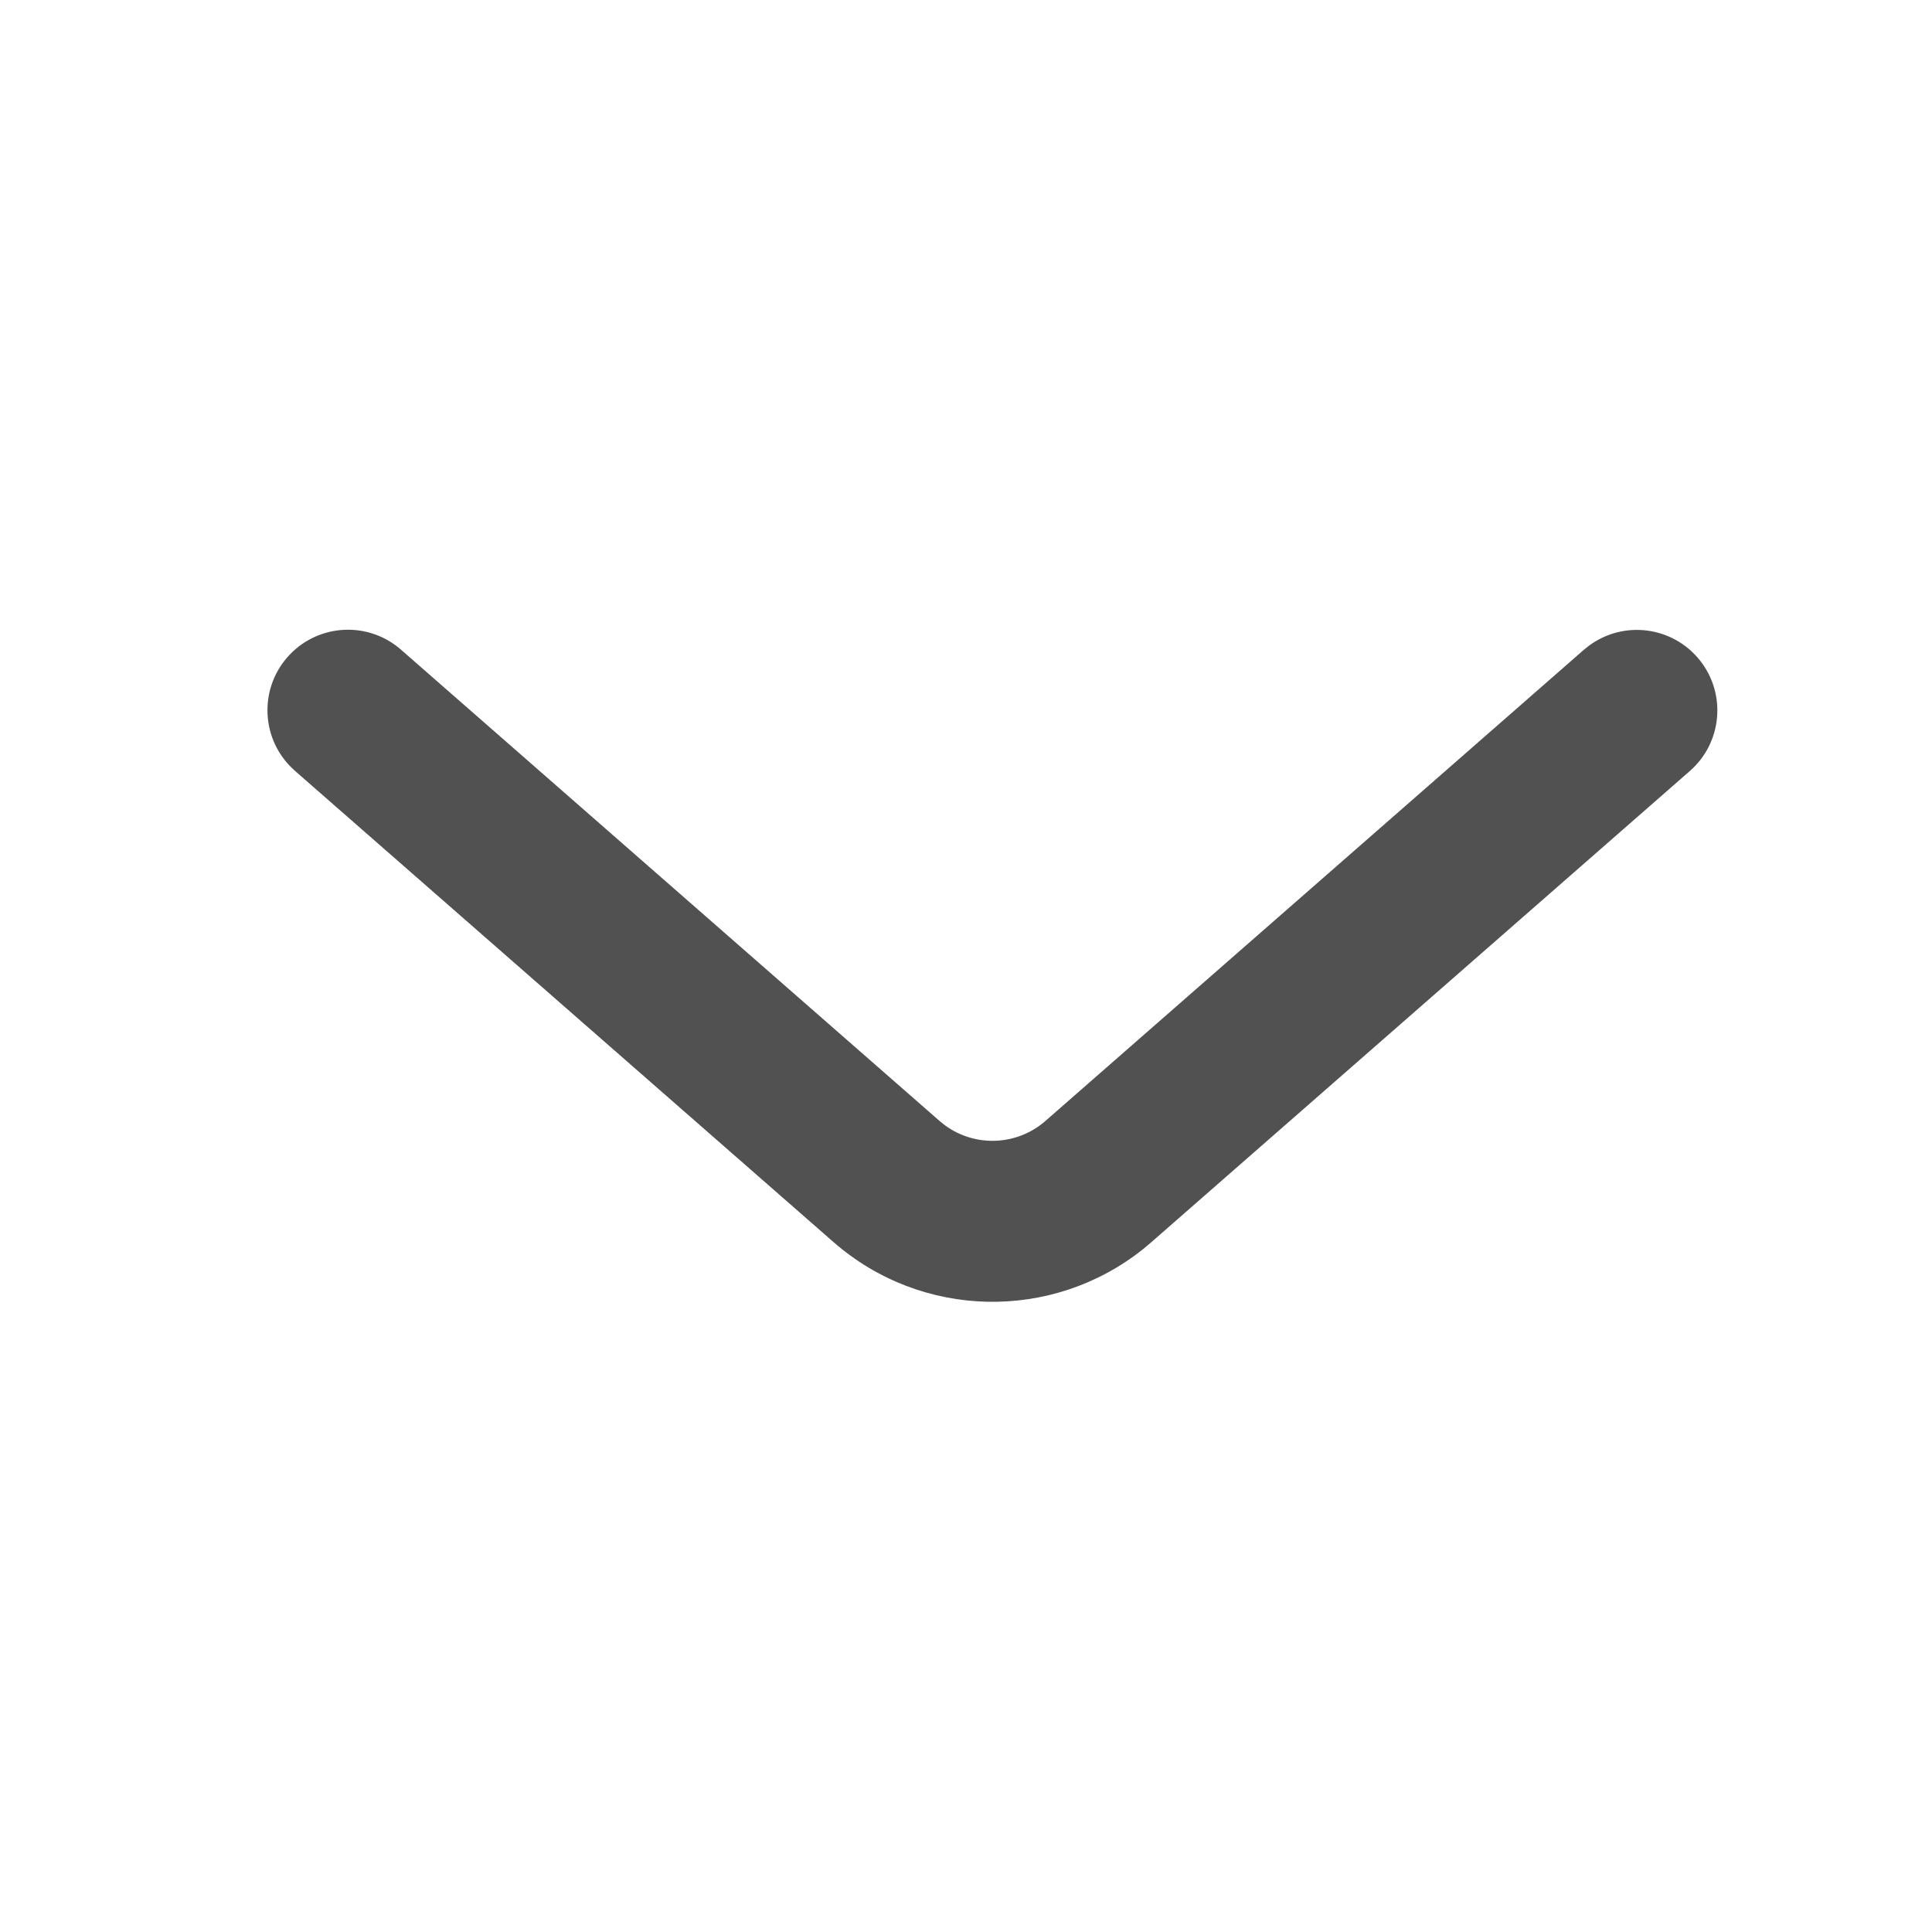
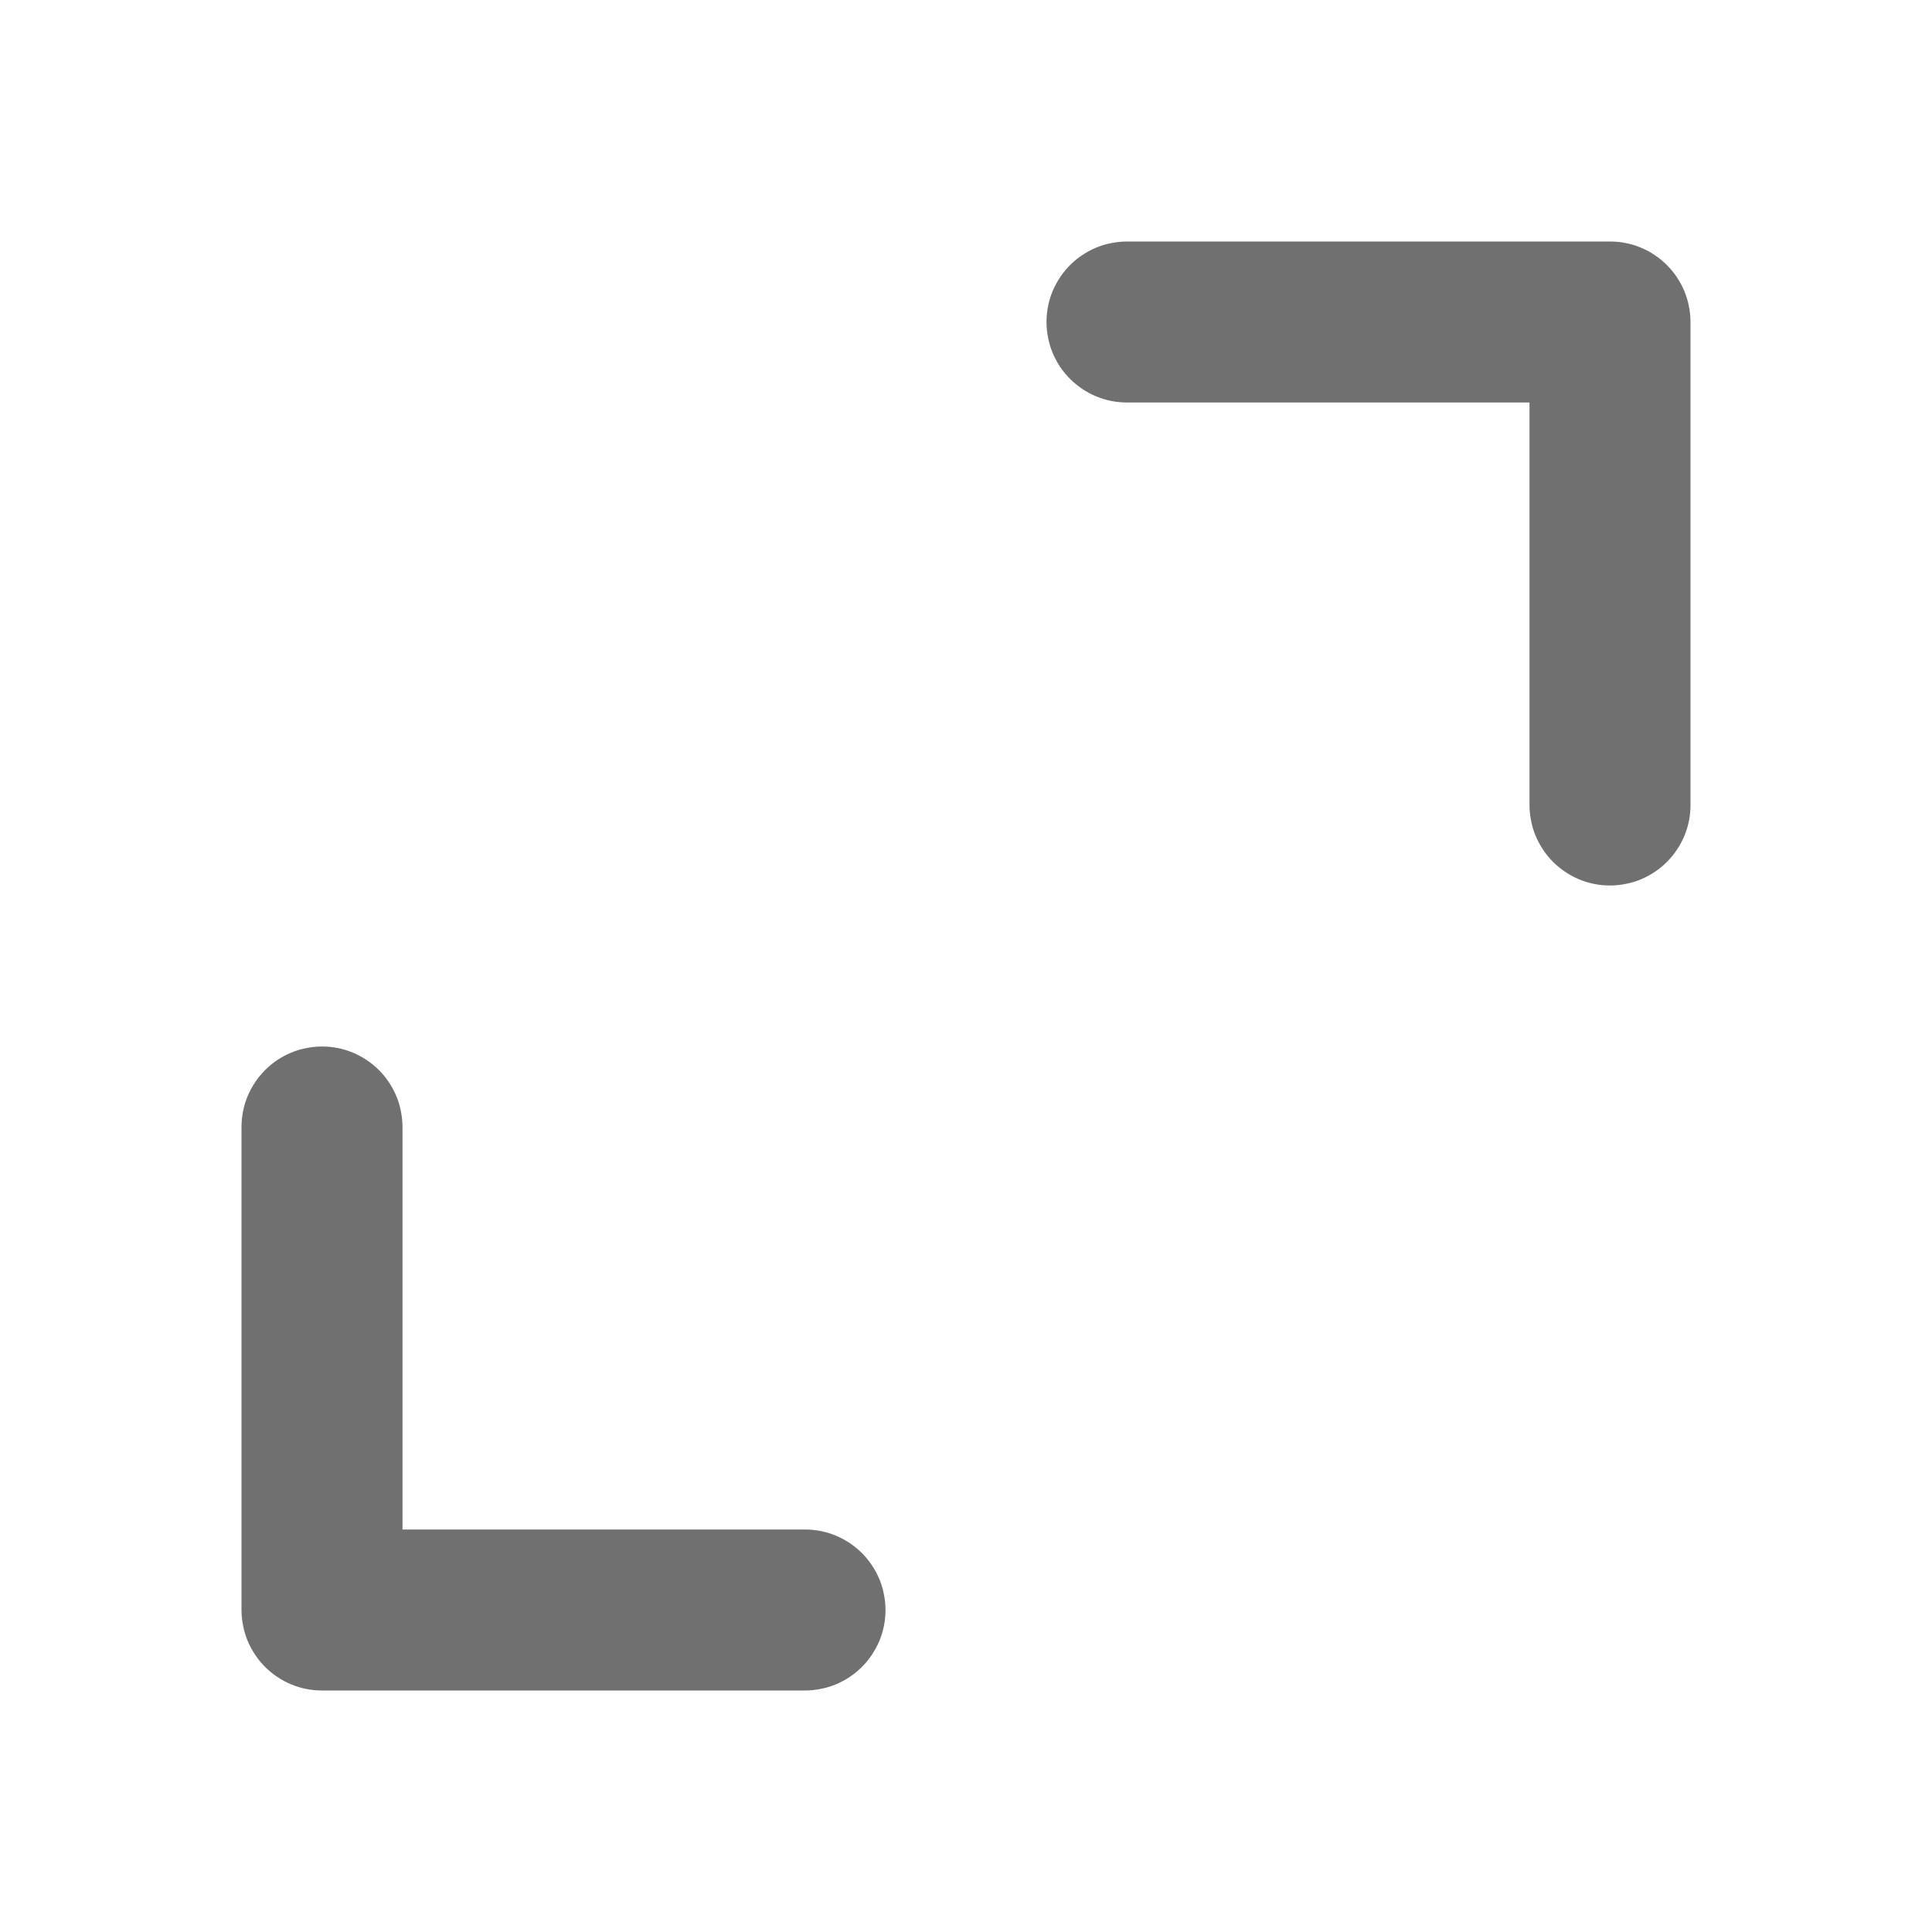
- <svg xmlns="http://www.w3.org/2000/svg" t="1769329661686" class="icon" viewBox="0 0 1024 1024" version="1.1" p-id="2377" width="200" height="200">
-   <path d="M212.8 344.576a42.667 42.667 0 0 0-58.88 61.696l2.688 2.539 285.141 249.493a128 128 0 0 0 164.267 3.627l4.309-3.627 285.141-249.493a42.667 42.667 0 0 0-53.333-66.539l-2.859 2.304-285.141 249.515a42.667 42.667 0 0 1-53.291 2.347l-2.901-2.347L212.8 344.576z" fill="#515151" p-id="2378" />
+ <svg xmlns="http://www.w3.org/2000/svg" t="1769504625050" class="icon" viewBox="0 0 1024 1024" version="1.1" p-id="7412" width="200" height="200">
+   <path d="M128 597.333v256q0 4.224 0.853 8.32 0.768 4.139 2.389 8.021 1.621 3.84 3.968 7.381 2.304 3.456 5.291 6.443 2.987 2.987 6.443 5.291 3.499 2.347 7.381 3.968 3.883 1.621 8.021 2.432Q166.485 896 170.667 896h256q4.181 0 8.32-0.853 4.139-0.768 8.021-2.389 3.84-1.621 7.381-3.968 3.456-2.304 6.443-5.291 2.987-2.987 5.291-6.443 2.347-3.499 3.968-7.381 1.621-3.883 2.432-8.021Q469.333 857.6 469.333 853.333t-0.853-8.32q-0.768-4.139-2.389-8.021-1.621-3.84-3.968-7.381-2.304-3.456-5.291-6.443-2.987-2.987-6.443-5.291-3.499-2.347-7.381-3.968-3.883-1.621-8.021-2.432Q430.848 810.667 426.667 810.667H213.333v-213.333q0-4.181-0.853-8.32-0.768-4.139-2.389-8.021-1.621-3.84-3.968-7.381-2.304-3.499-5.291-6.443-2.987-2.987-6.443-5.291-3.499-2.347-7.381-3.968-3.883-1.621-8.021-2.432Q174.848 554.667 170.667 554.667t-8.32 0.853q-4.139 0.768-8.021 2.389-3.84 1.621-7.381 3.925-3.456 2.347-6.443 5.333-2.987 2.987-5.291 6.443-2.347 3.499-3.968 7.381-1.621 3.883-2.432 8.021Q128 593.152 128 597.333z m768-170.667V170.667q0-4.181-0.853-8.32-0.768-4.139-2.389-8.021-1.621-3.84-3.968-7.381-2.304-3.456-5.291-6.443-2.987-2.987-6.443-5.291-3.499-2.347-7.381-3.968-3.883-1.621-8.021-2.432Q857.6 128 853.333 128h-256q-4.181 0-8.32 0.853-4.139 0.768-8.021 2.389-3.84 1.621-7.381 3.968-3.499 2.304-6.443 5.291-2.987 2.987-5.291 6.443-2.347 3.499-3.968 7.381-1.621 3.883-2.432 8.021Q554.667 166.485 554.667 170.667t0.853 8.32q0.768 4.139 2.389 8.021 1.621 3.84 3.925 7.381 2.347 3.456 5.333 6.443 2.987 2.987 6.443 5.291 3.499 2.347 7.381 3.968 3.883 1.621 8.021 2.432Q593.152 213.333 597.333 213.333h213.333v213.333q0 4.181 0.853 8.32 0.768 4.139 2.389 8.021 1.621 3.84 3.968 7.381 2.304 3.456 5.291 6.443 2.987 2.987 6.443 5.291 3.499 2.347 7.381 3.968 3.883 1.621 8.021 2.432Q849.067 469.333 853.333 469.333t8.32-0.853q4.139-0.768 8.021-2.389 3.84-1.621 7.381-3.968 3.456-2.304 6.443-5.291 2.987-2.987 5.291-6.443 2.347-3.499 3.968-7.381 1.621-3.883 2.432-8.021Q896 430.848 896 426.667z" p-id="7413" fill="#707070" />
</svg>
